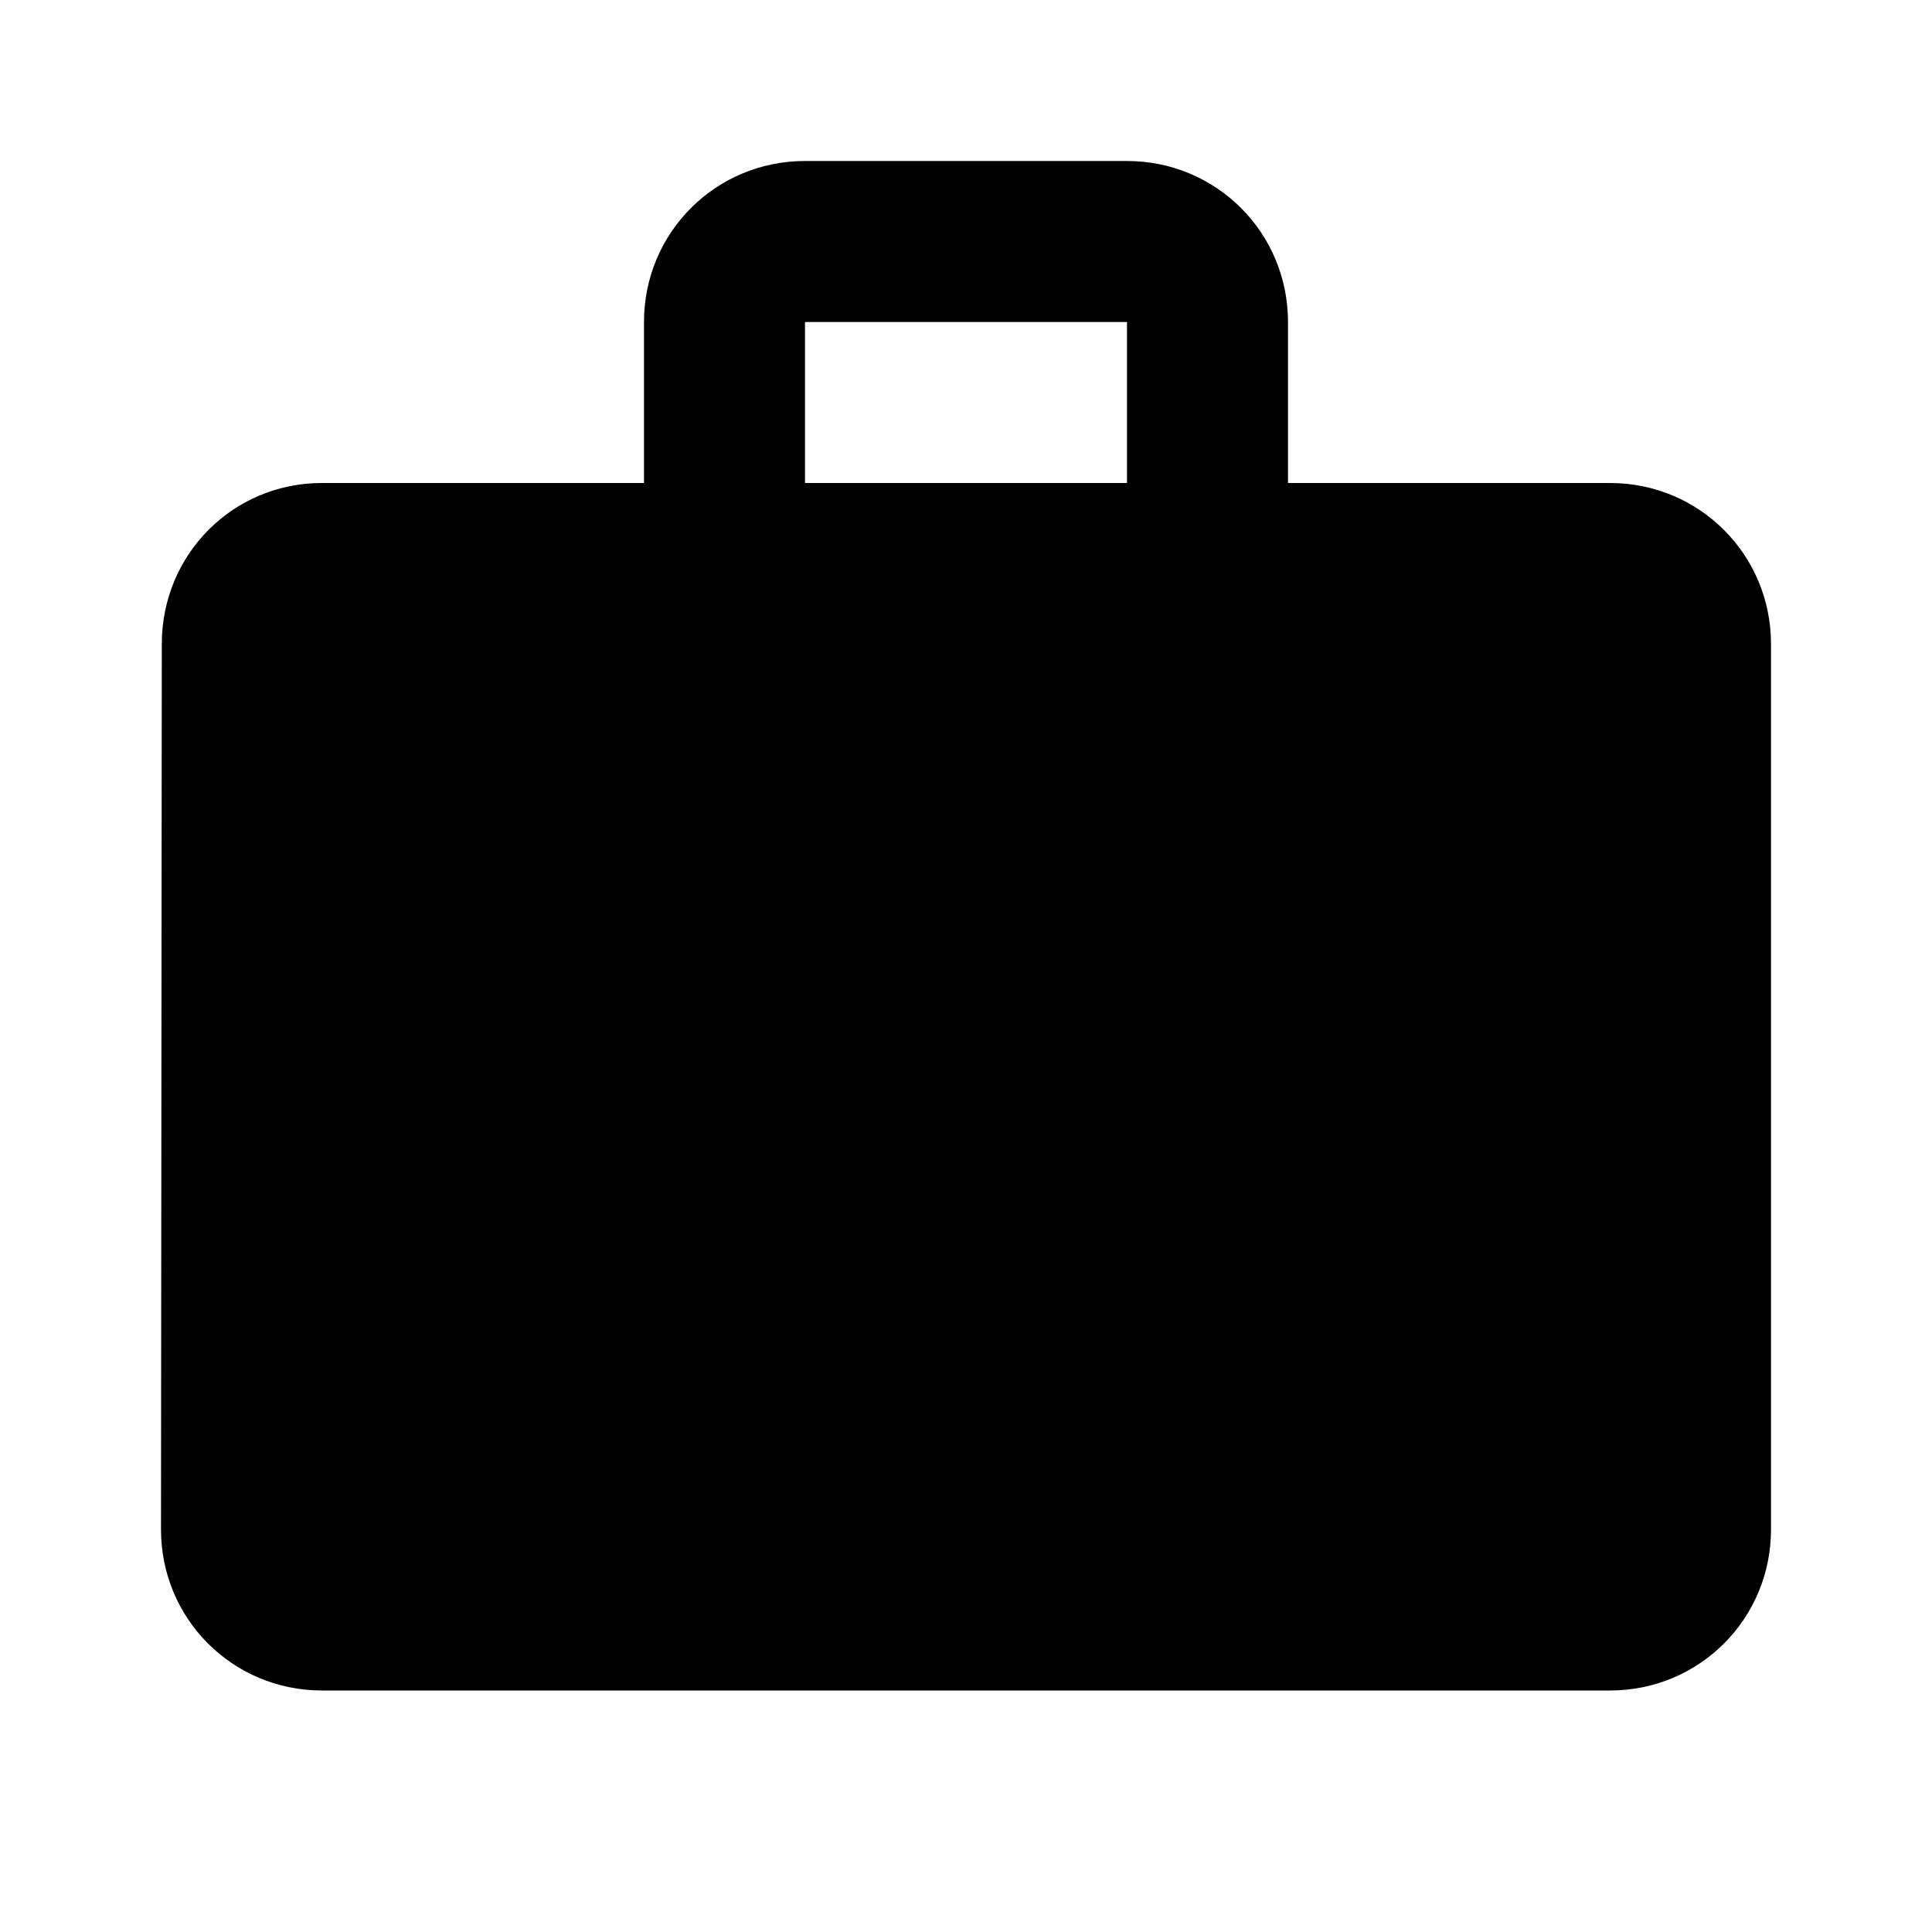
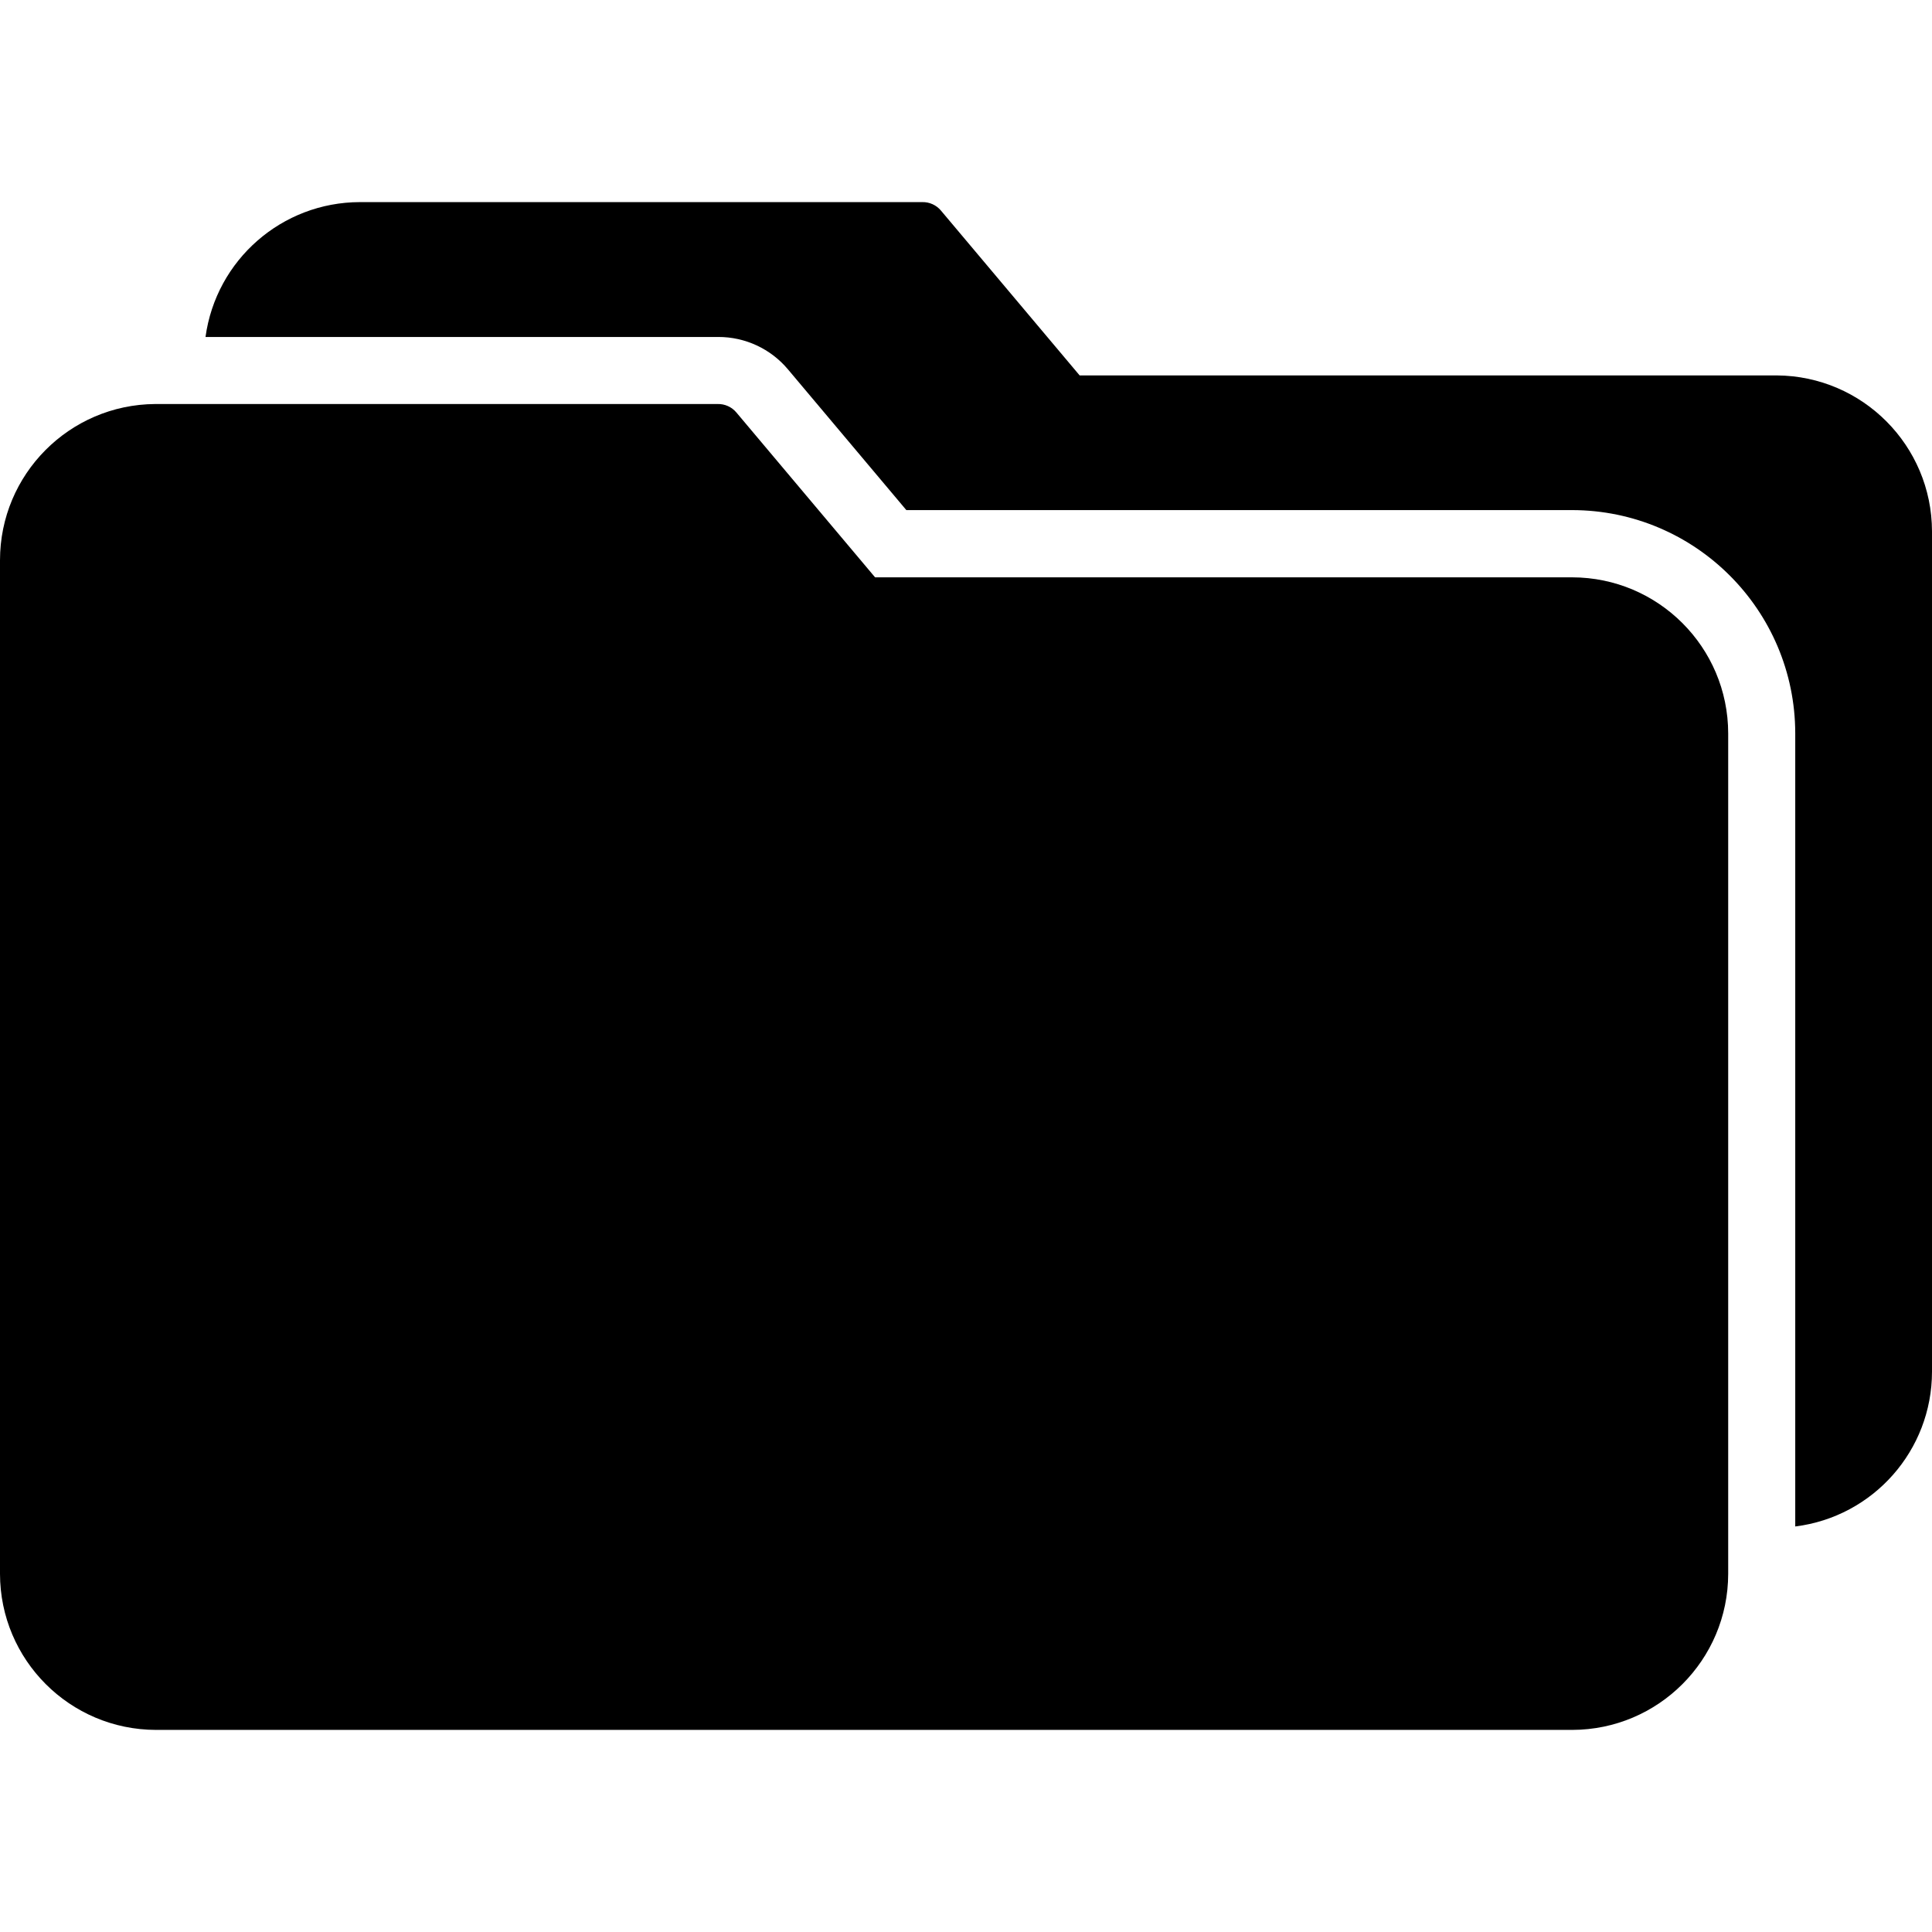
- <svg xmlns="http://www.w3.org/2000/svg" height="48px" viewBox="0 0 24 24" width="48px" fill="#000000">
-   <path d="M0 0h24v24H0z" fill="none" />
-   <path d="M20 6h-4V4c0-1.11-.89-2-2-2h-4c-1.11 0-2 .89-2 2v2H4c-1.11 0-1.99.89-1.99 2L2 19c0 1.11.89 2 2 2h16c1.11 0 2-.89 2-2V8c0-1.11-.89-2-2-2zm-6 0h-4V4h4v2z" />
+ <svg xmlns="http://www.w3.org/2000/svg" version="1.1" id="Capa_1" x="0px" y="0px" viewBox="0 0 408 408" style="enable-background:new 0 0 408 408;" xml:space="preserve">
+   <g>
+     <g>
+       <path d="M332,121.921H184.8l-29.28-34.8c-0.985-1.184-2.461-1.848-4-1.8H32.76C14.628,85.453,0,100.189,0,118.321v214.04    c0.022,18.194,14.766,32.938,32.96,32.96H332c18.194-0.022,32.938-14.766,32.96-32.96v-177.48    C364.938,136.687,350.194,121.943,332,121.921z" />
+     </g>
+   </g>
+   <g>
+     <g>
+       <path d="M375.24,79.281H228l-29.28-34.8c-0.985-1.184-2.461-1.848-4-1.8H76c-16.452,0.027-30.364,12.181-32.6,28.48h108.28    c5.678-0.014,11.069,2.492,14.72,6.84l25,29.72H332c26.005,0.044,47.076,21.115,47.12,47.12v167.52    c16.488-2.057,28.867-16.064,28.88-32.68v-177.48C407.957,94.1,393.34,79.413,375.24,79.281z" />
+     </g>
+   </g>
+   <g>
+ </g>
+   <g>
+ </g>
+   <g>
+ </g>
+   <g>
+ </g>
+   <g>
+ </g>
+   <g>
+ </g>
+   <g>
+ </g>
+   <g>
+ </g>
+   <g>
+ </g>
+   <g>
+ </g>
+   <g>
+ </g>
+   <g>
+ </g>
+   <g>
+ </g>
+   <g>
+ </g>
+   <g>
+ </g>
</svg>
